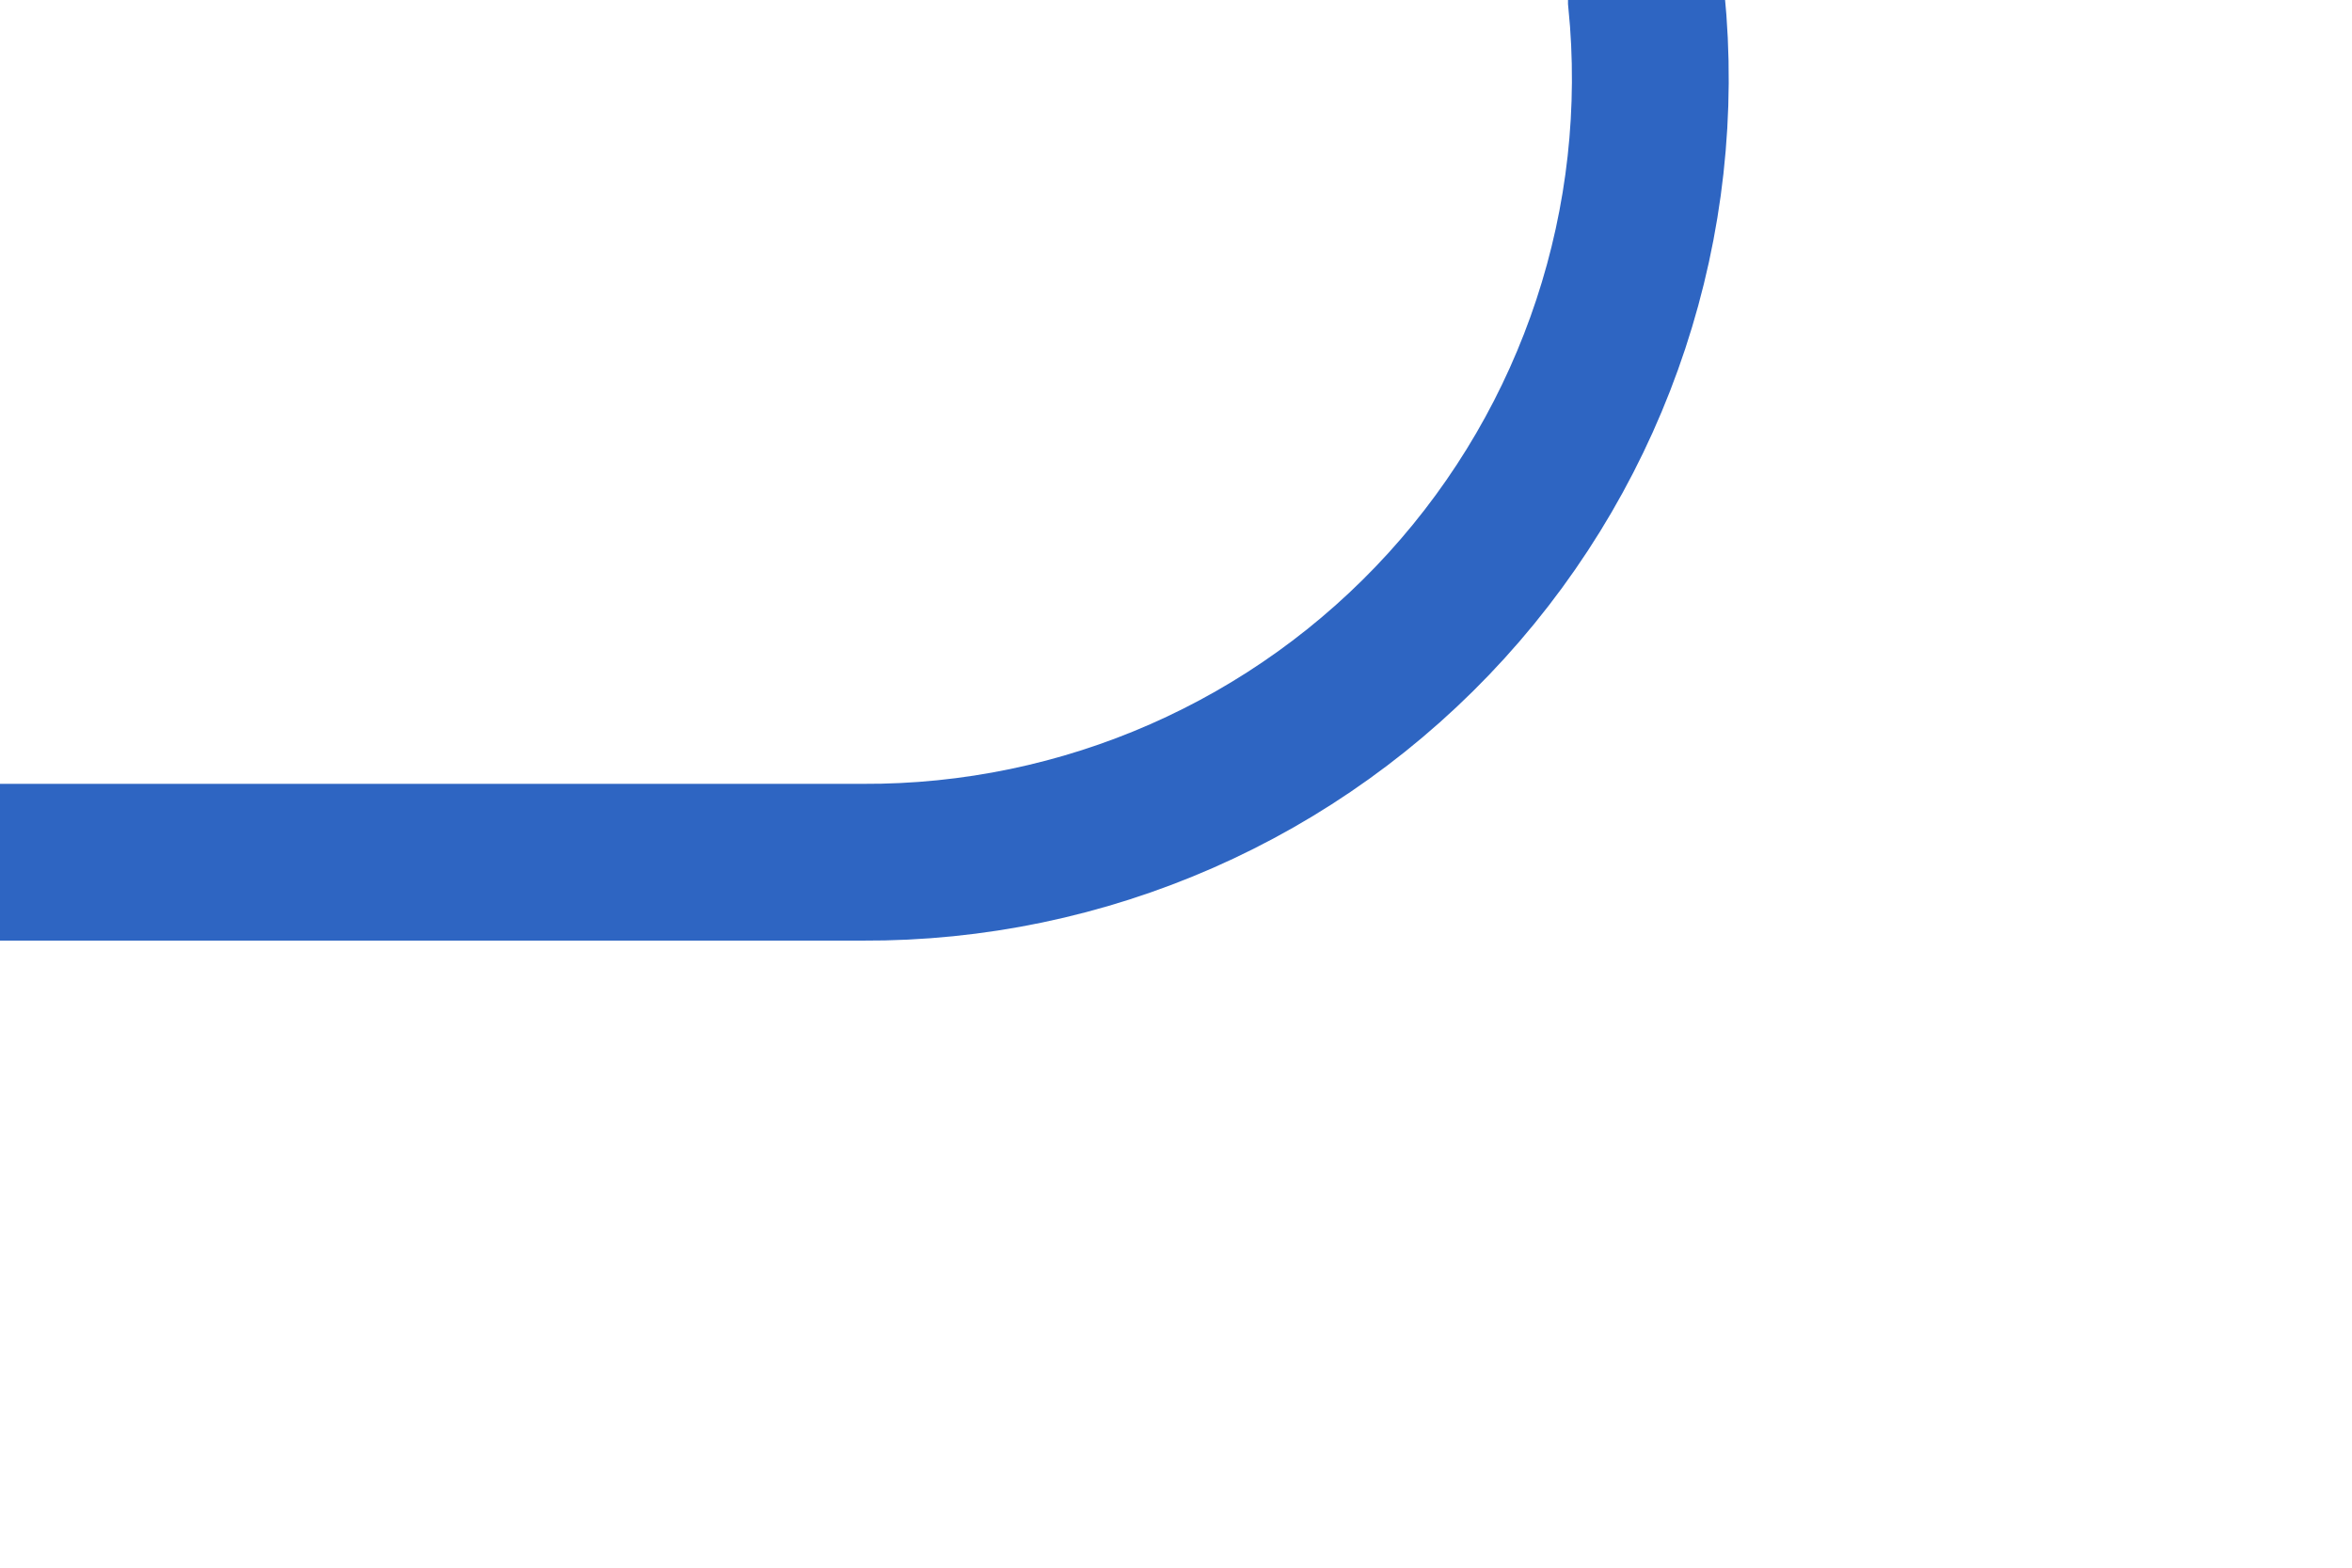
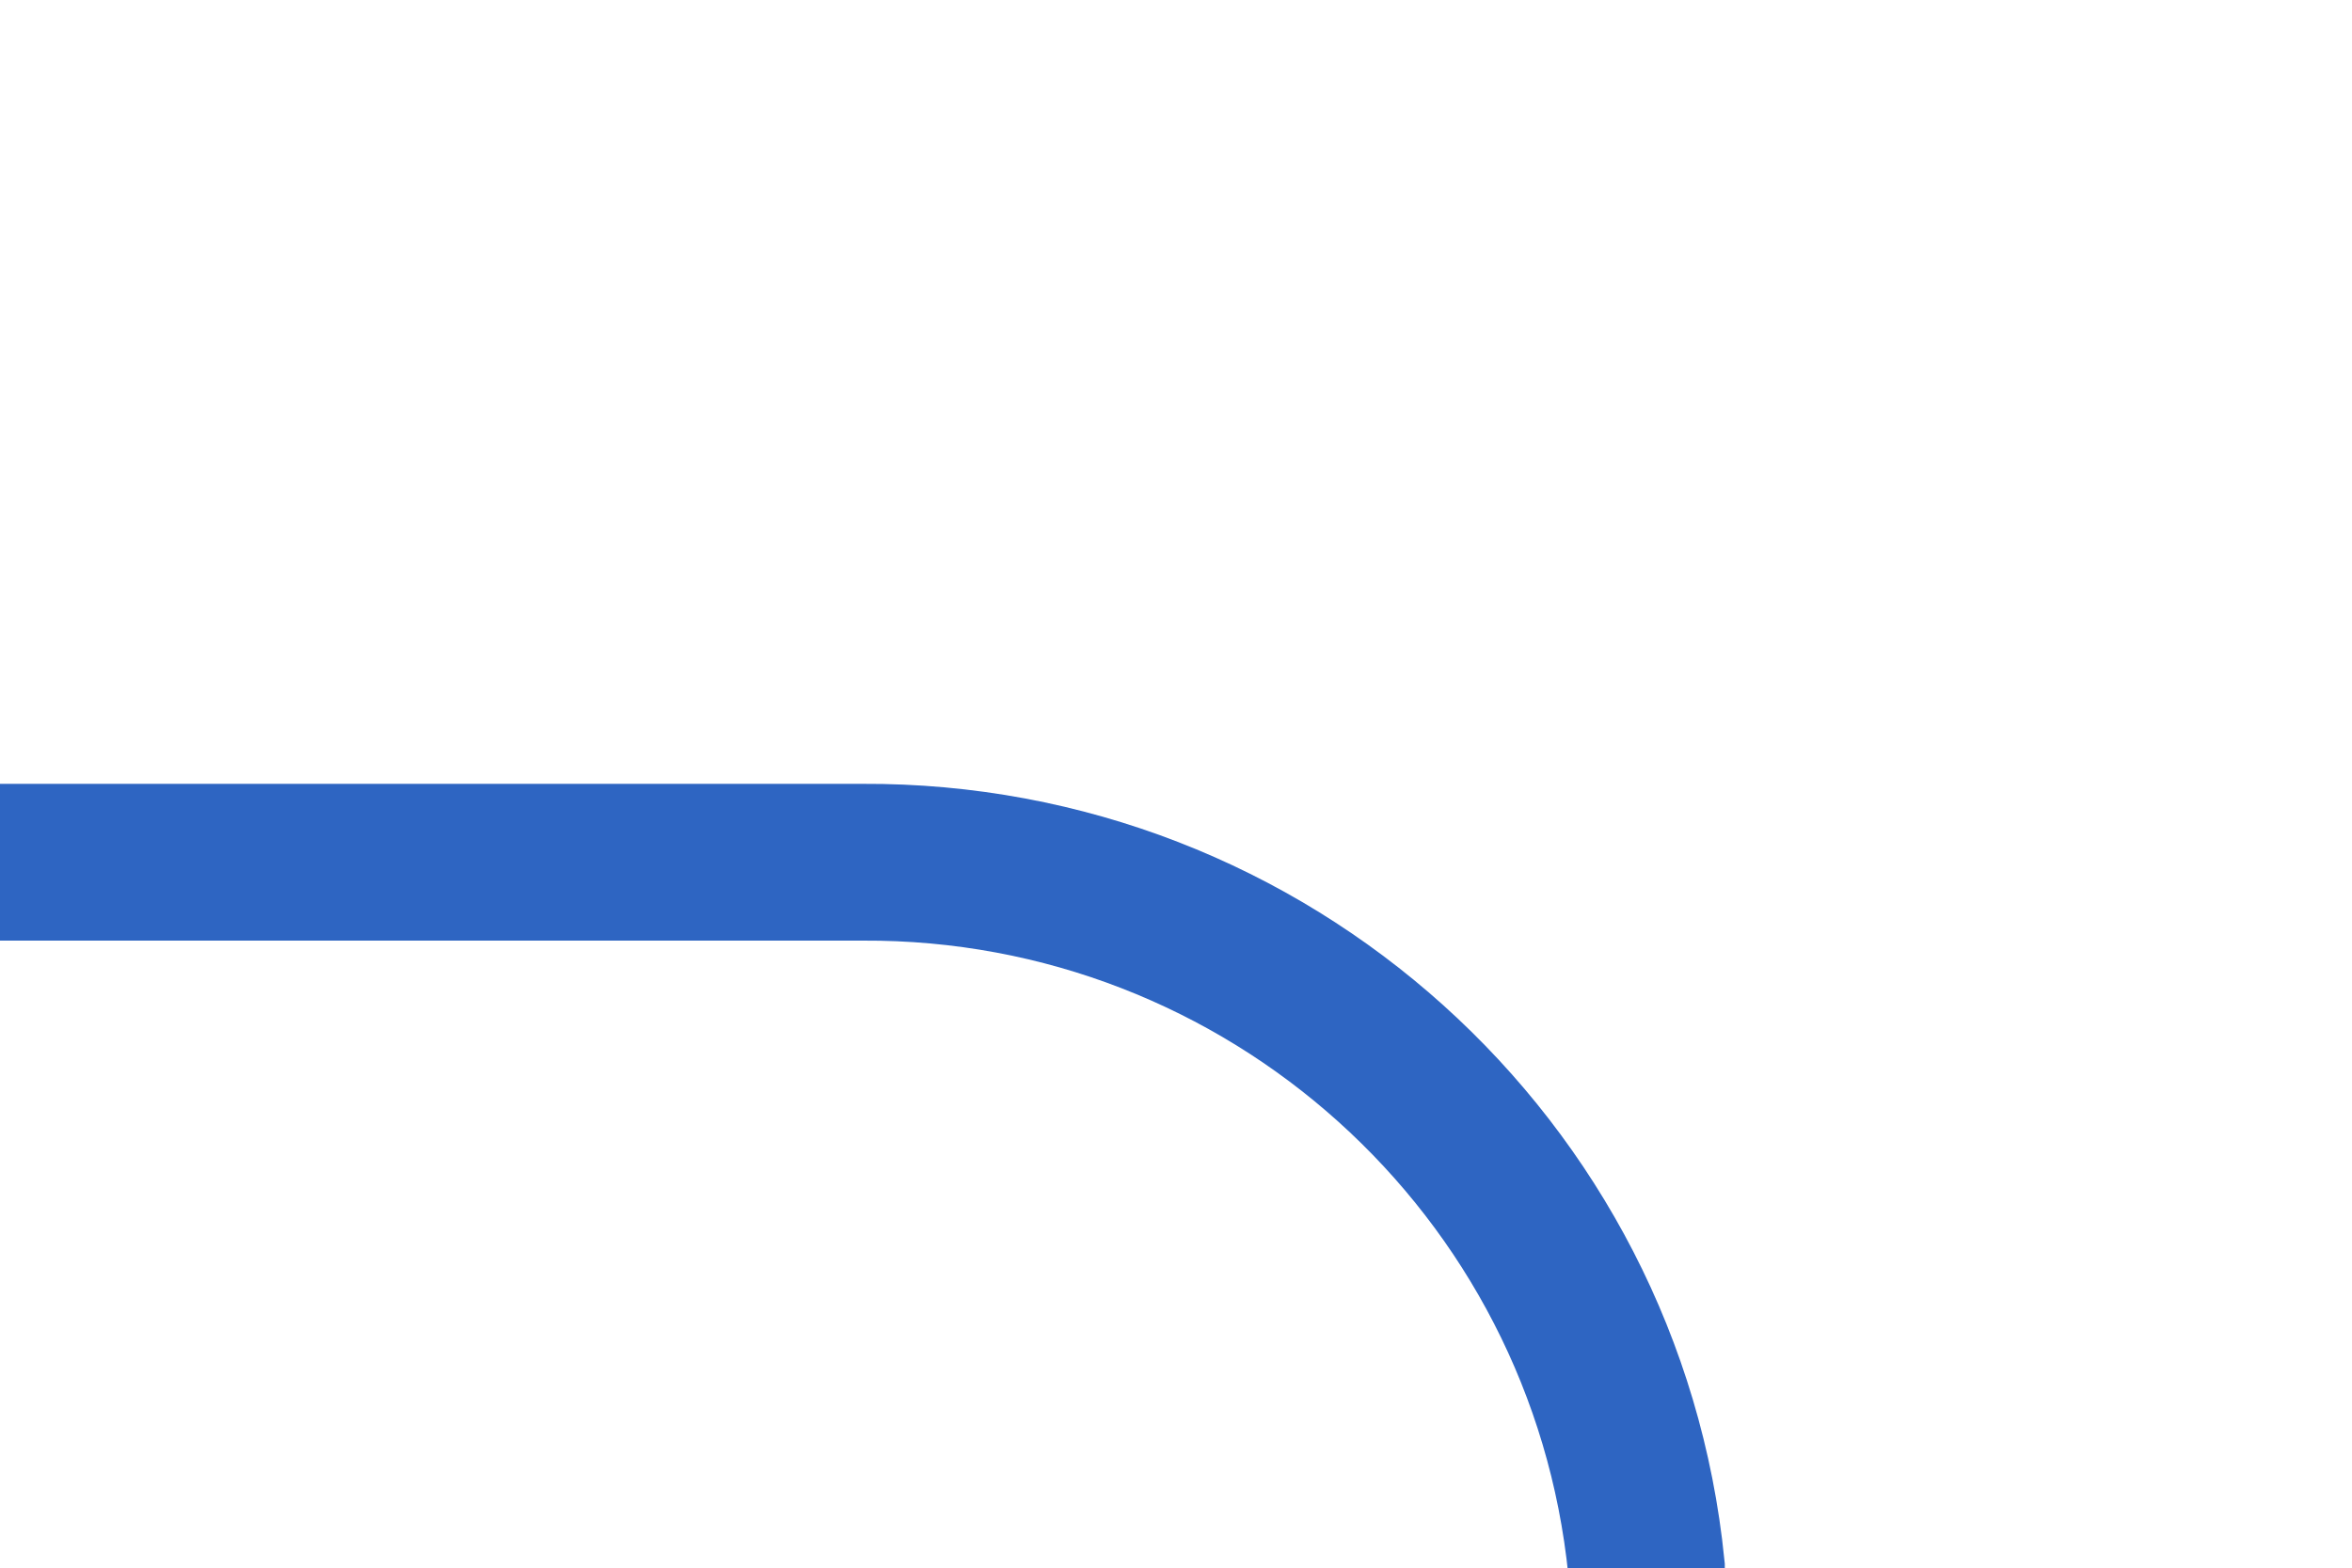
<svg xmlns="http://www.w3.org/2000/svg" version="1.1" width="15px" height="10px" preserveAspectRatio="xMinYMid meet" viewBox="1360 6814  15 8">
-   <path d="M 1400 6789.5  L 1375 6789.5  A 5 5 0 0 0 1370.5 6794.5 L 1370.5 6813  A 5 5 0 0 1 1365.5 6818.5 L 1360 6818.5  " stroke-width="1" stroke="#2e65c2" fill="none" />
+   <path d="M 1400 6887.5  L 1375 6887.5  A 5 5 0 0 1 1370.5 6882.5 L 1370.5 6823  A 5 5 0 0 0 1365.5 6818.5 L 1360 6818.5  " stroke-width="1" stroke="#2e65c2" fill="none" />
</svg>
